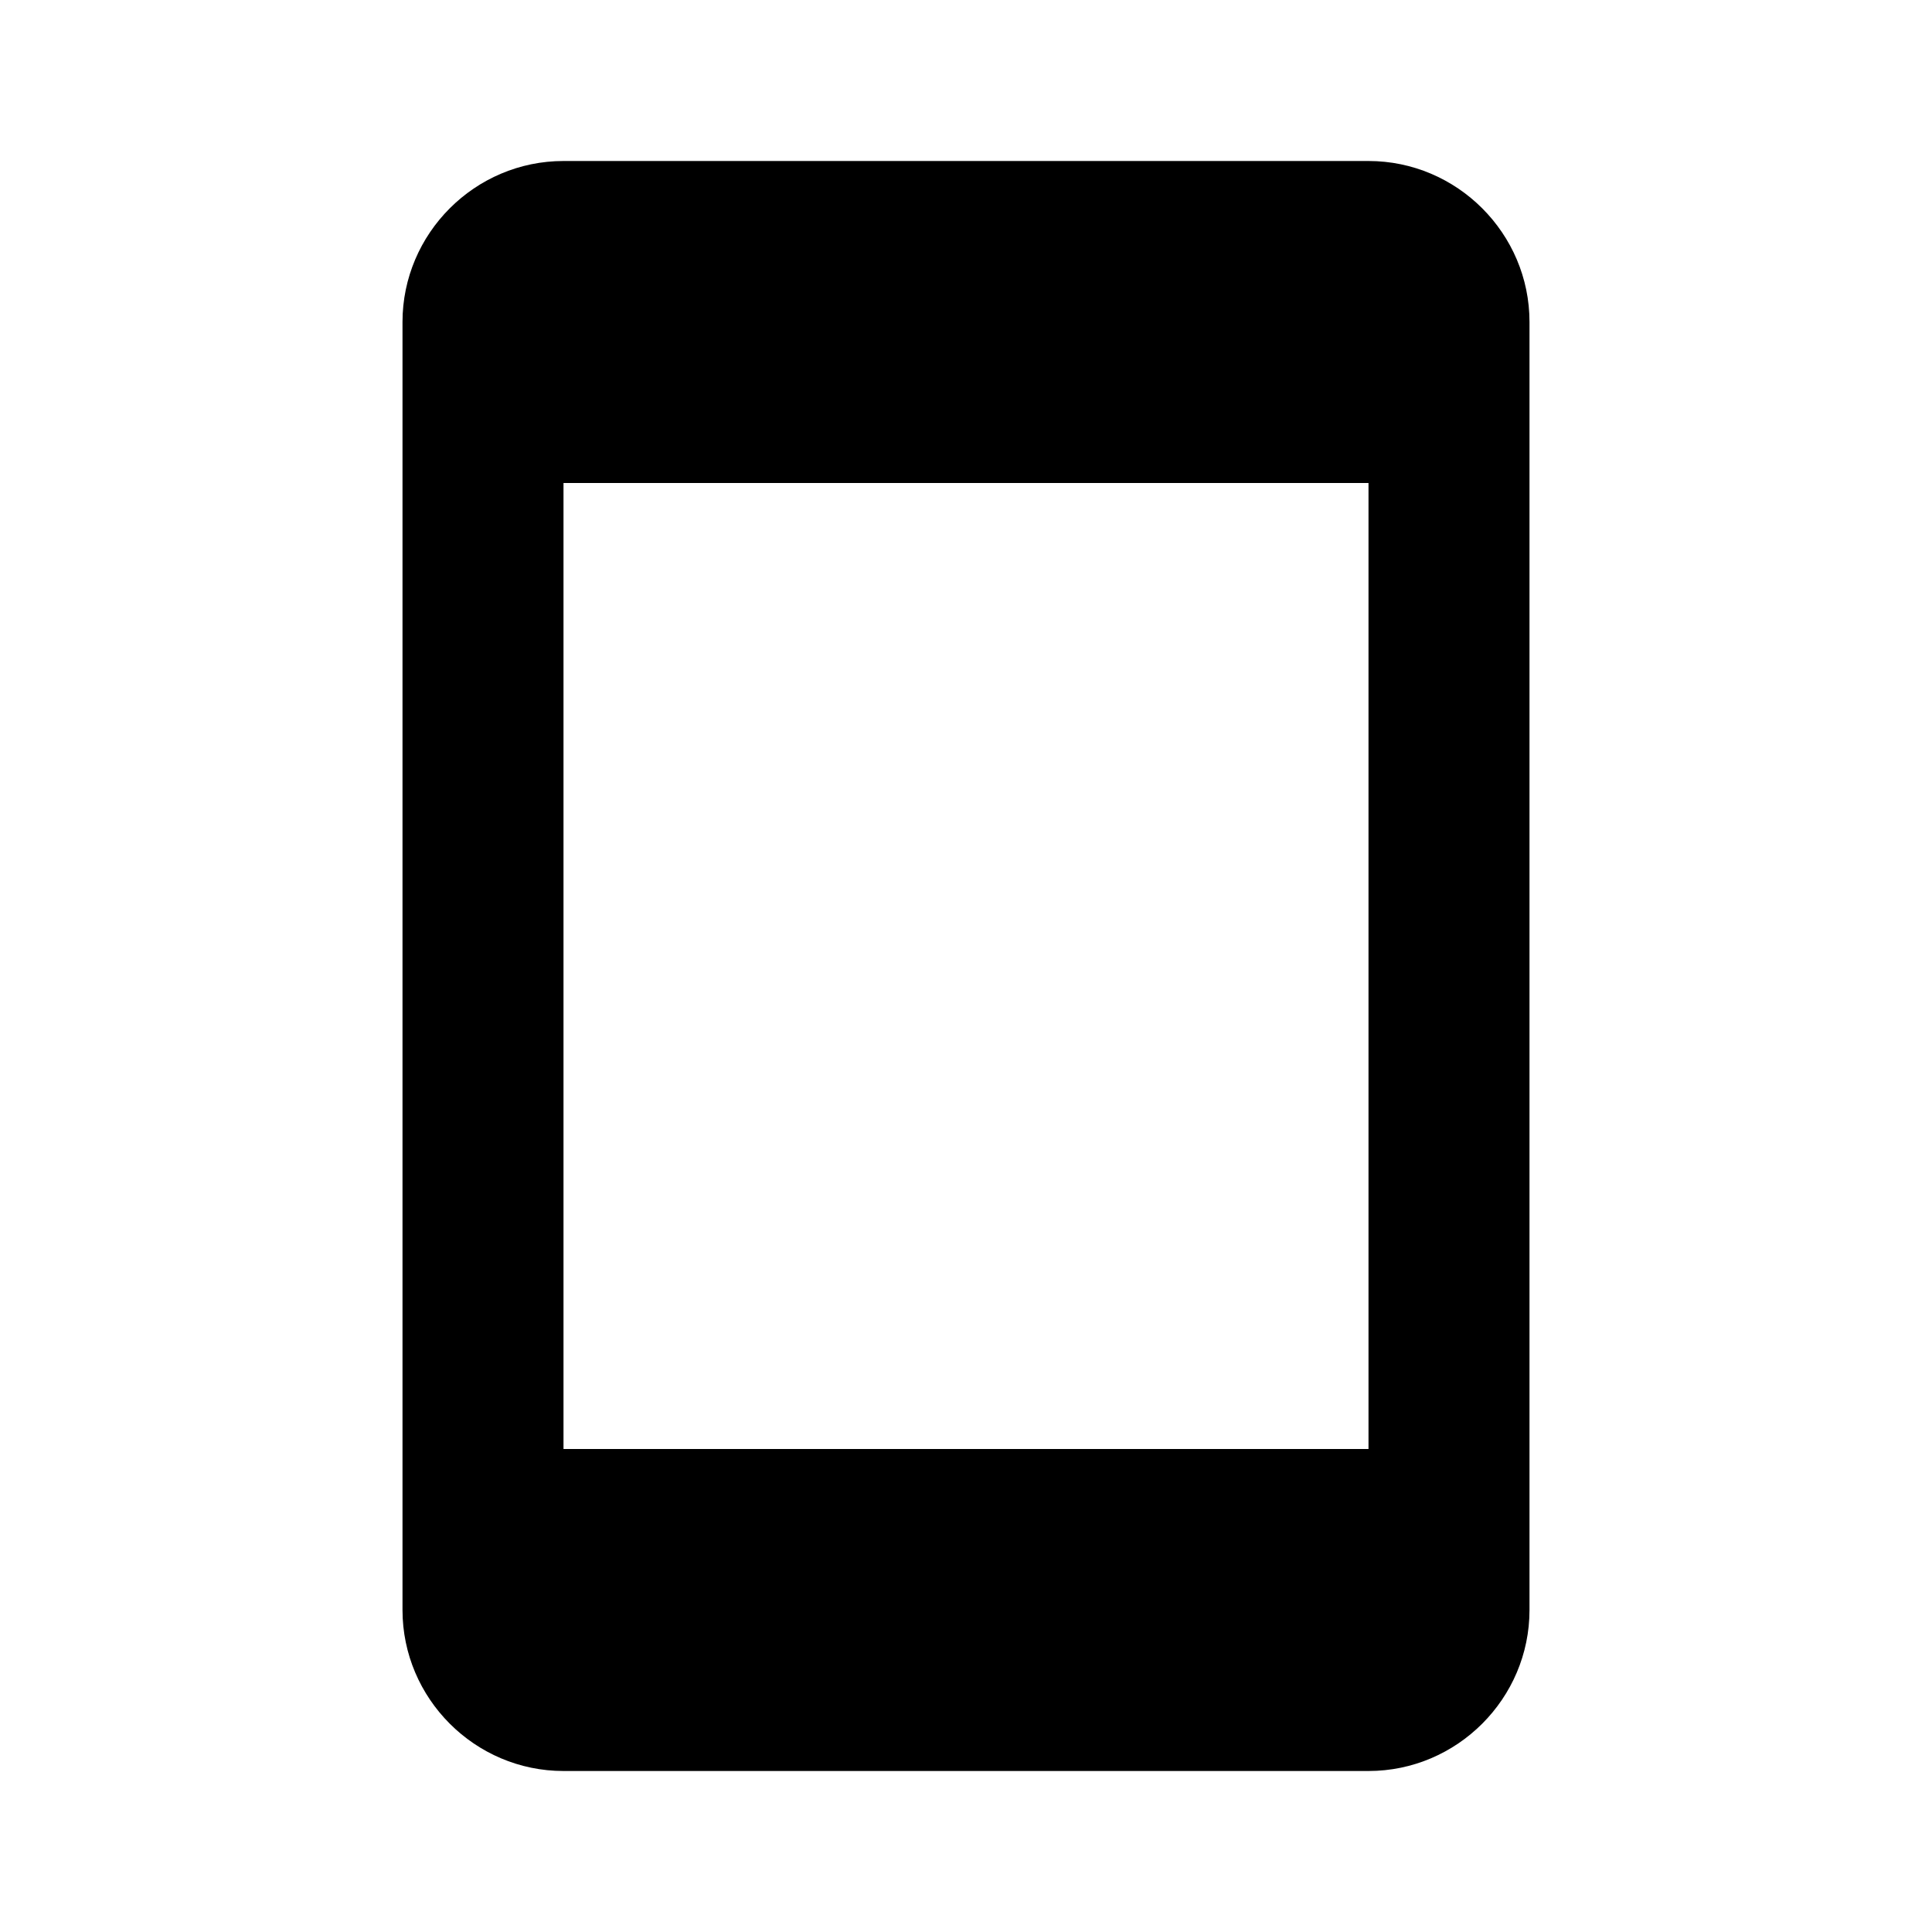
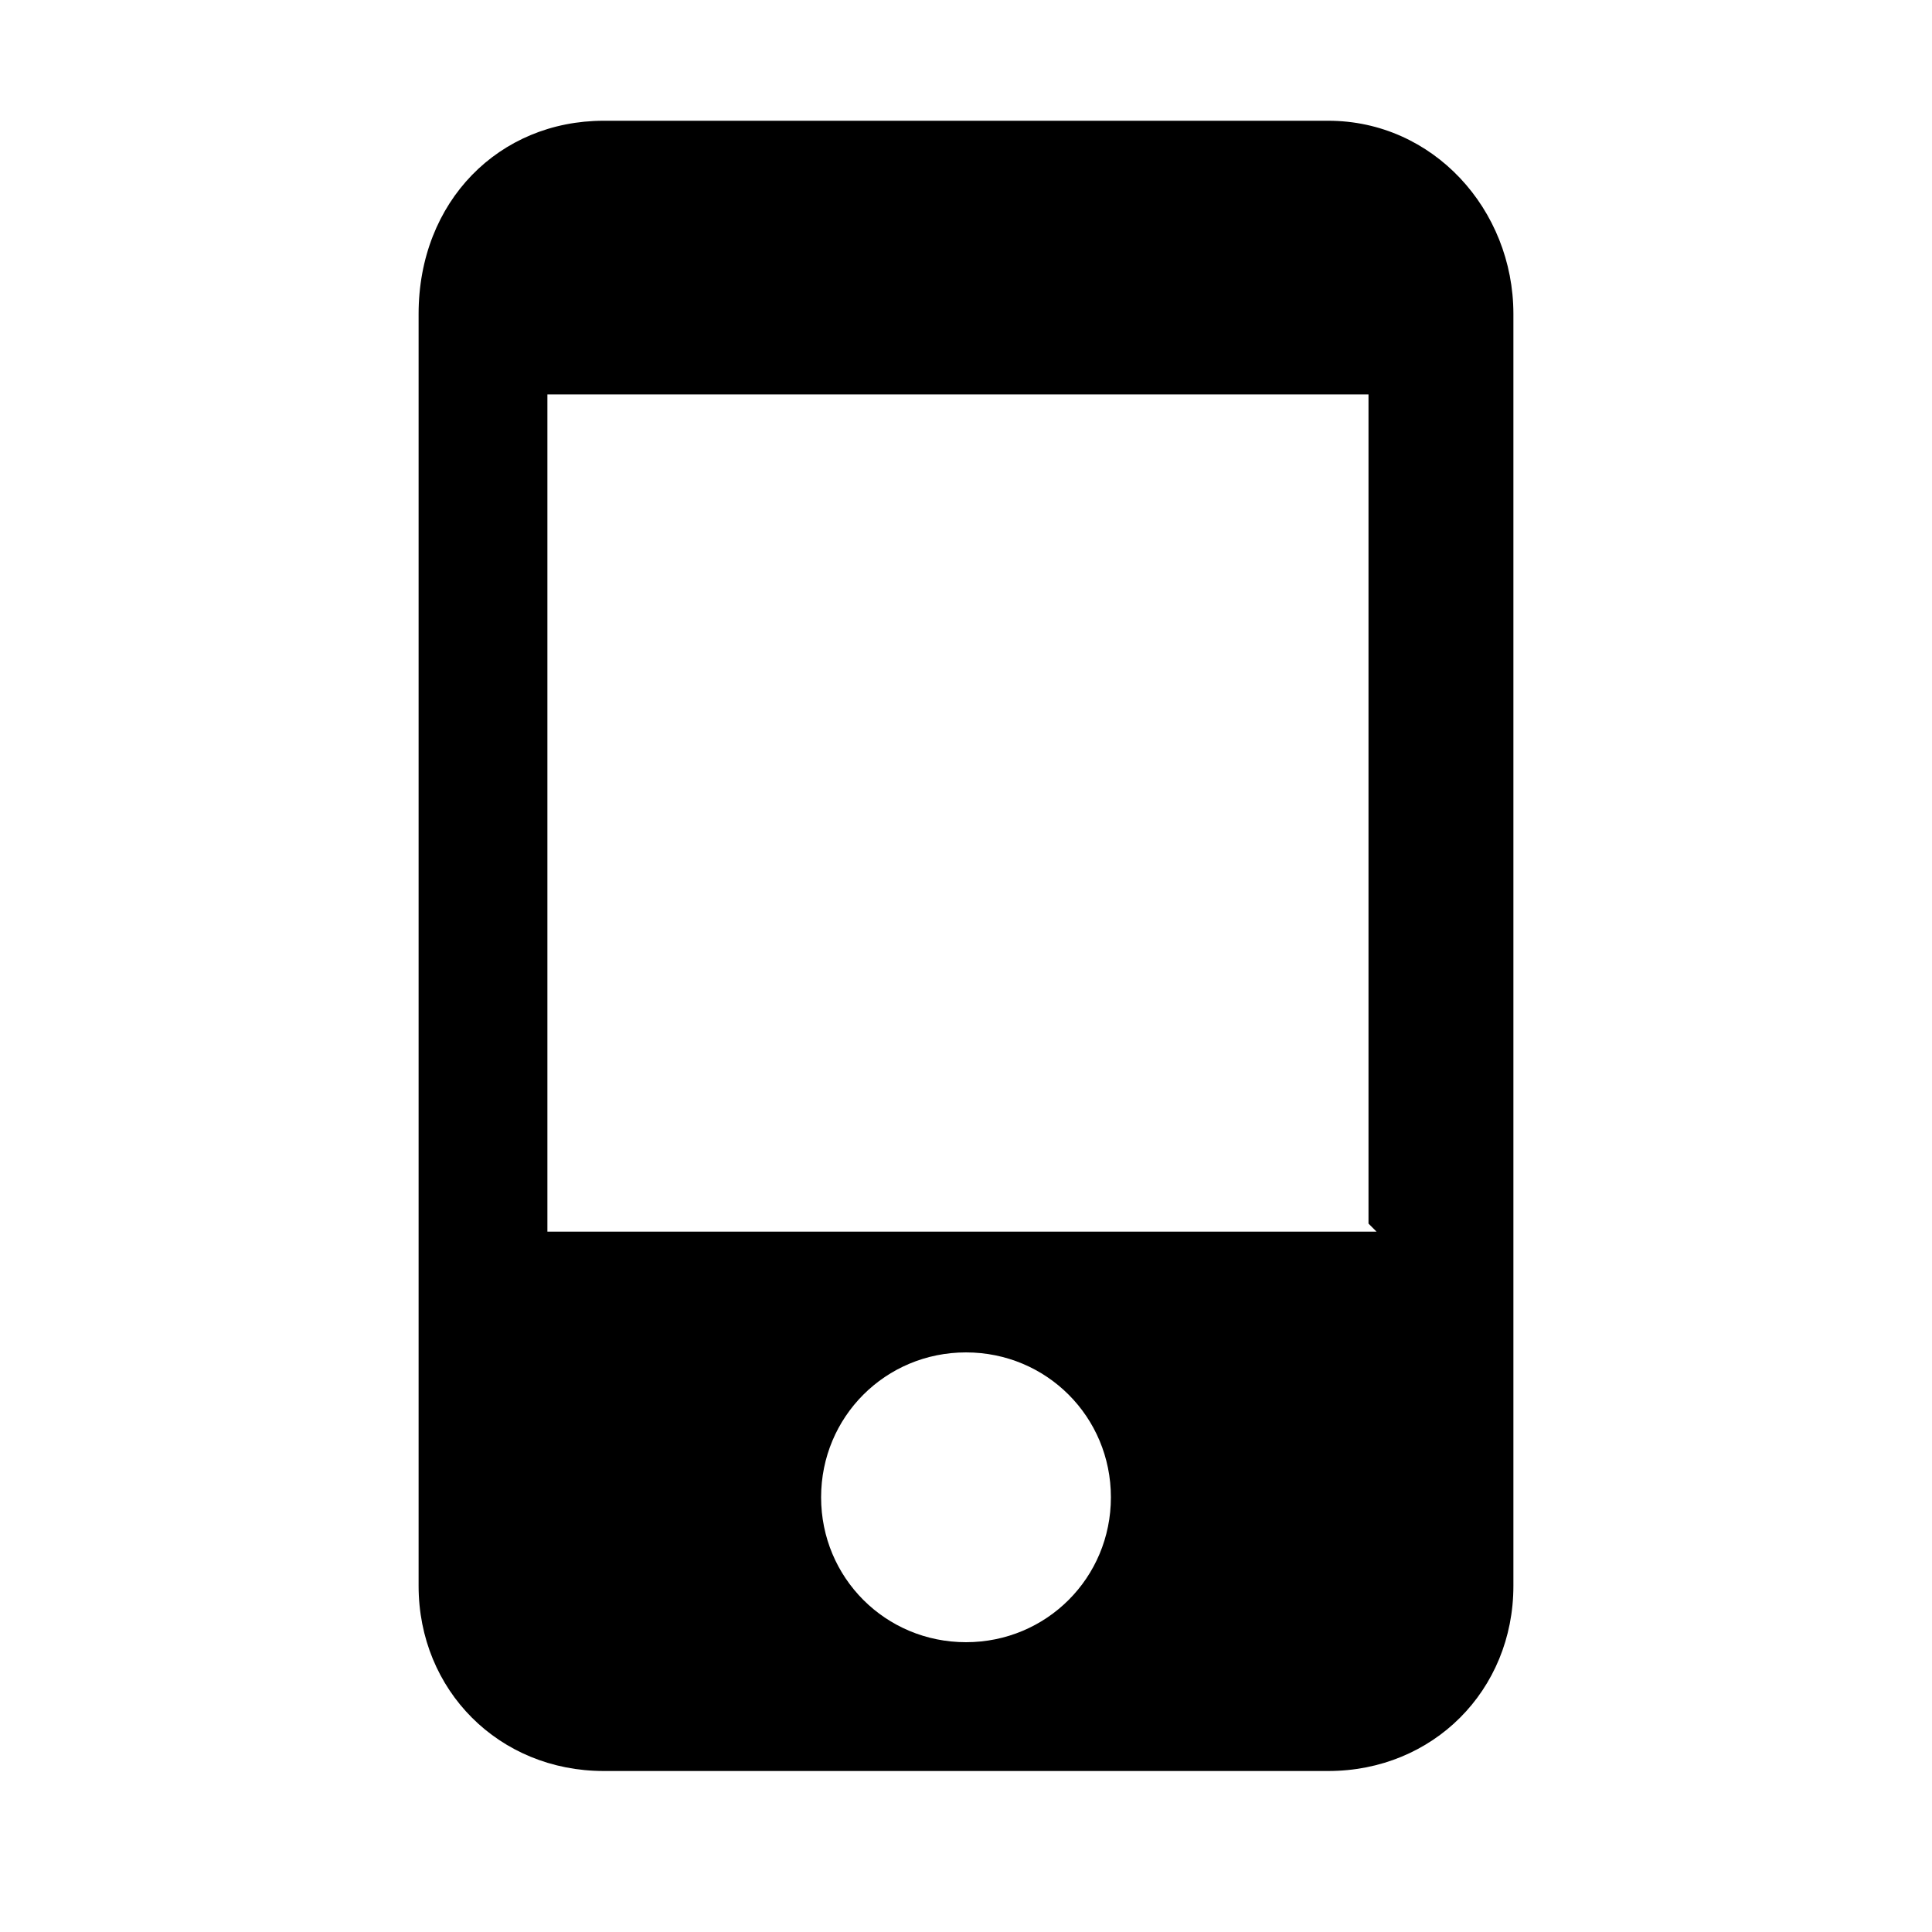
- <svg xmlns="http://www.w3.org/2000/svg" width="24" height="24" viewBox="0 0 24 24" fill="none">
-   <path d="M17 2H7C5.9 2 5 2.9 5 4V20C5 21.1 5.9 22 7 22H17C18.1 22 19 21.1 19 20V4C19 2.9 18.1 2 17 2ZM17 18H7V6H17V18Z" fill="currentColor" />
+ <svg xmlns="http://www.w3.org/2000/svg" id="Layer_1" version="1.1" viewBox="0 0 24 24">
+   <path d="M16.5,1.5H7.5c-1.3,0-2.3,1-2.3,2.4v15.8c0,1.3,1,2.3,2.3,2.3h9c1.3,0,2.3-1,2.3-2.3V3.9c0-1.3-1-2.4-2.3-2.4ZM12,20.4c-1,0-1.8-.8-1.8-1.8s.8-1.8,1.8-1.8,1.8.8,1.8,1.8-.8,1.8-1.8,1.8ZM17.1,15.3H6.8V4.9h10.2v10.3Z" />
</svg>
